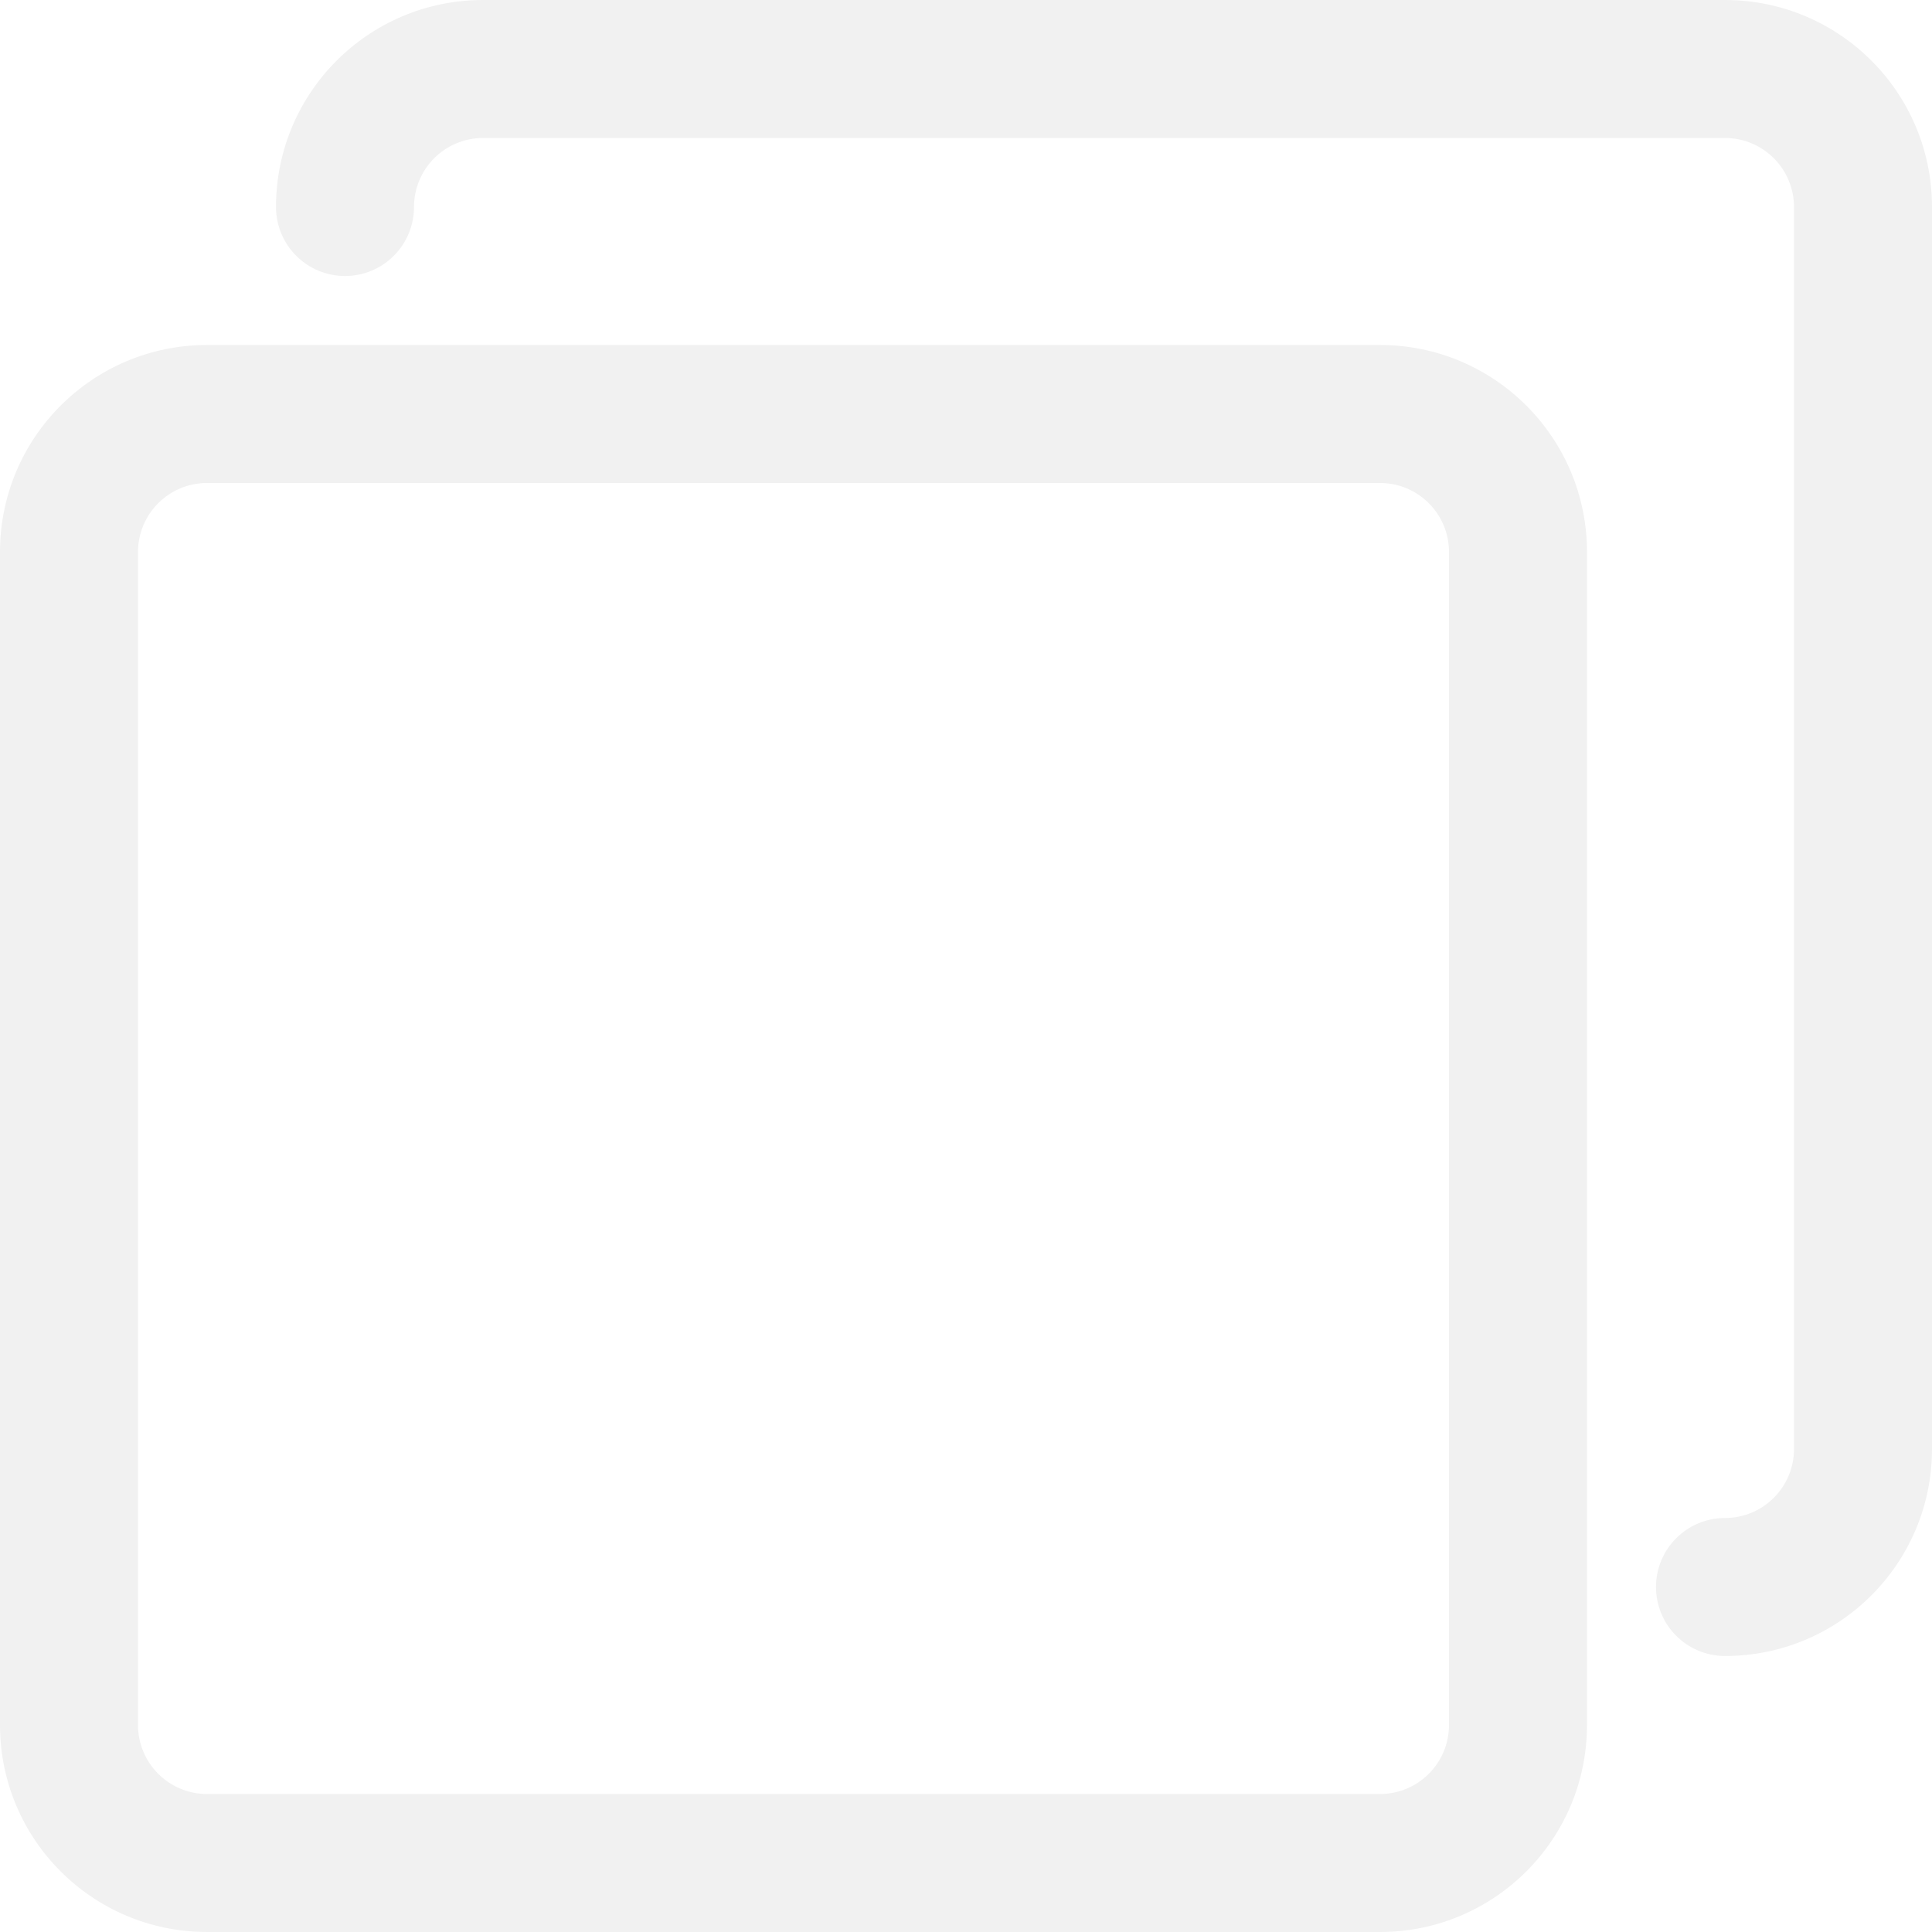
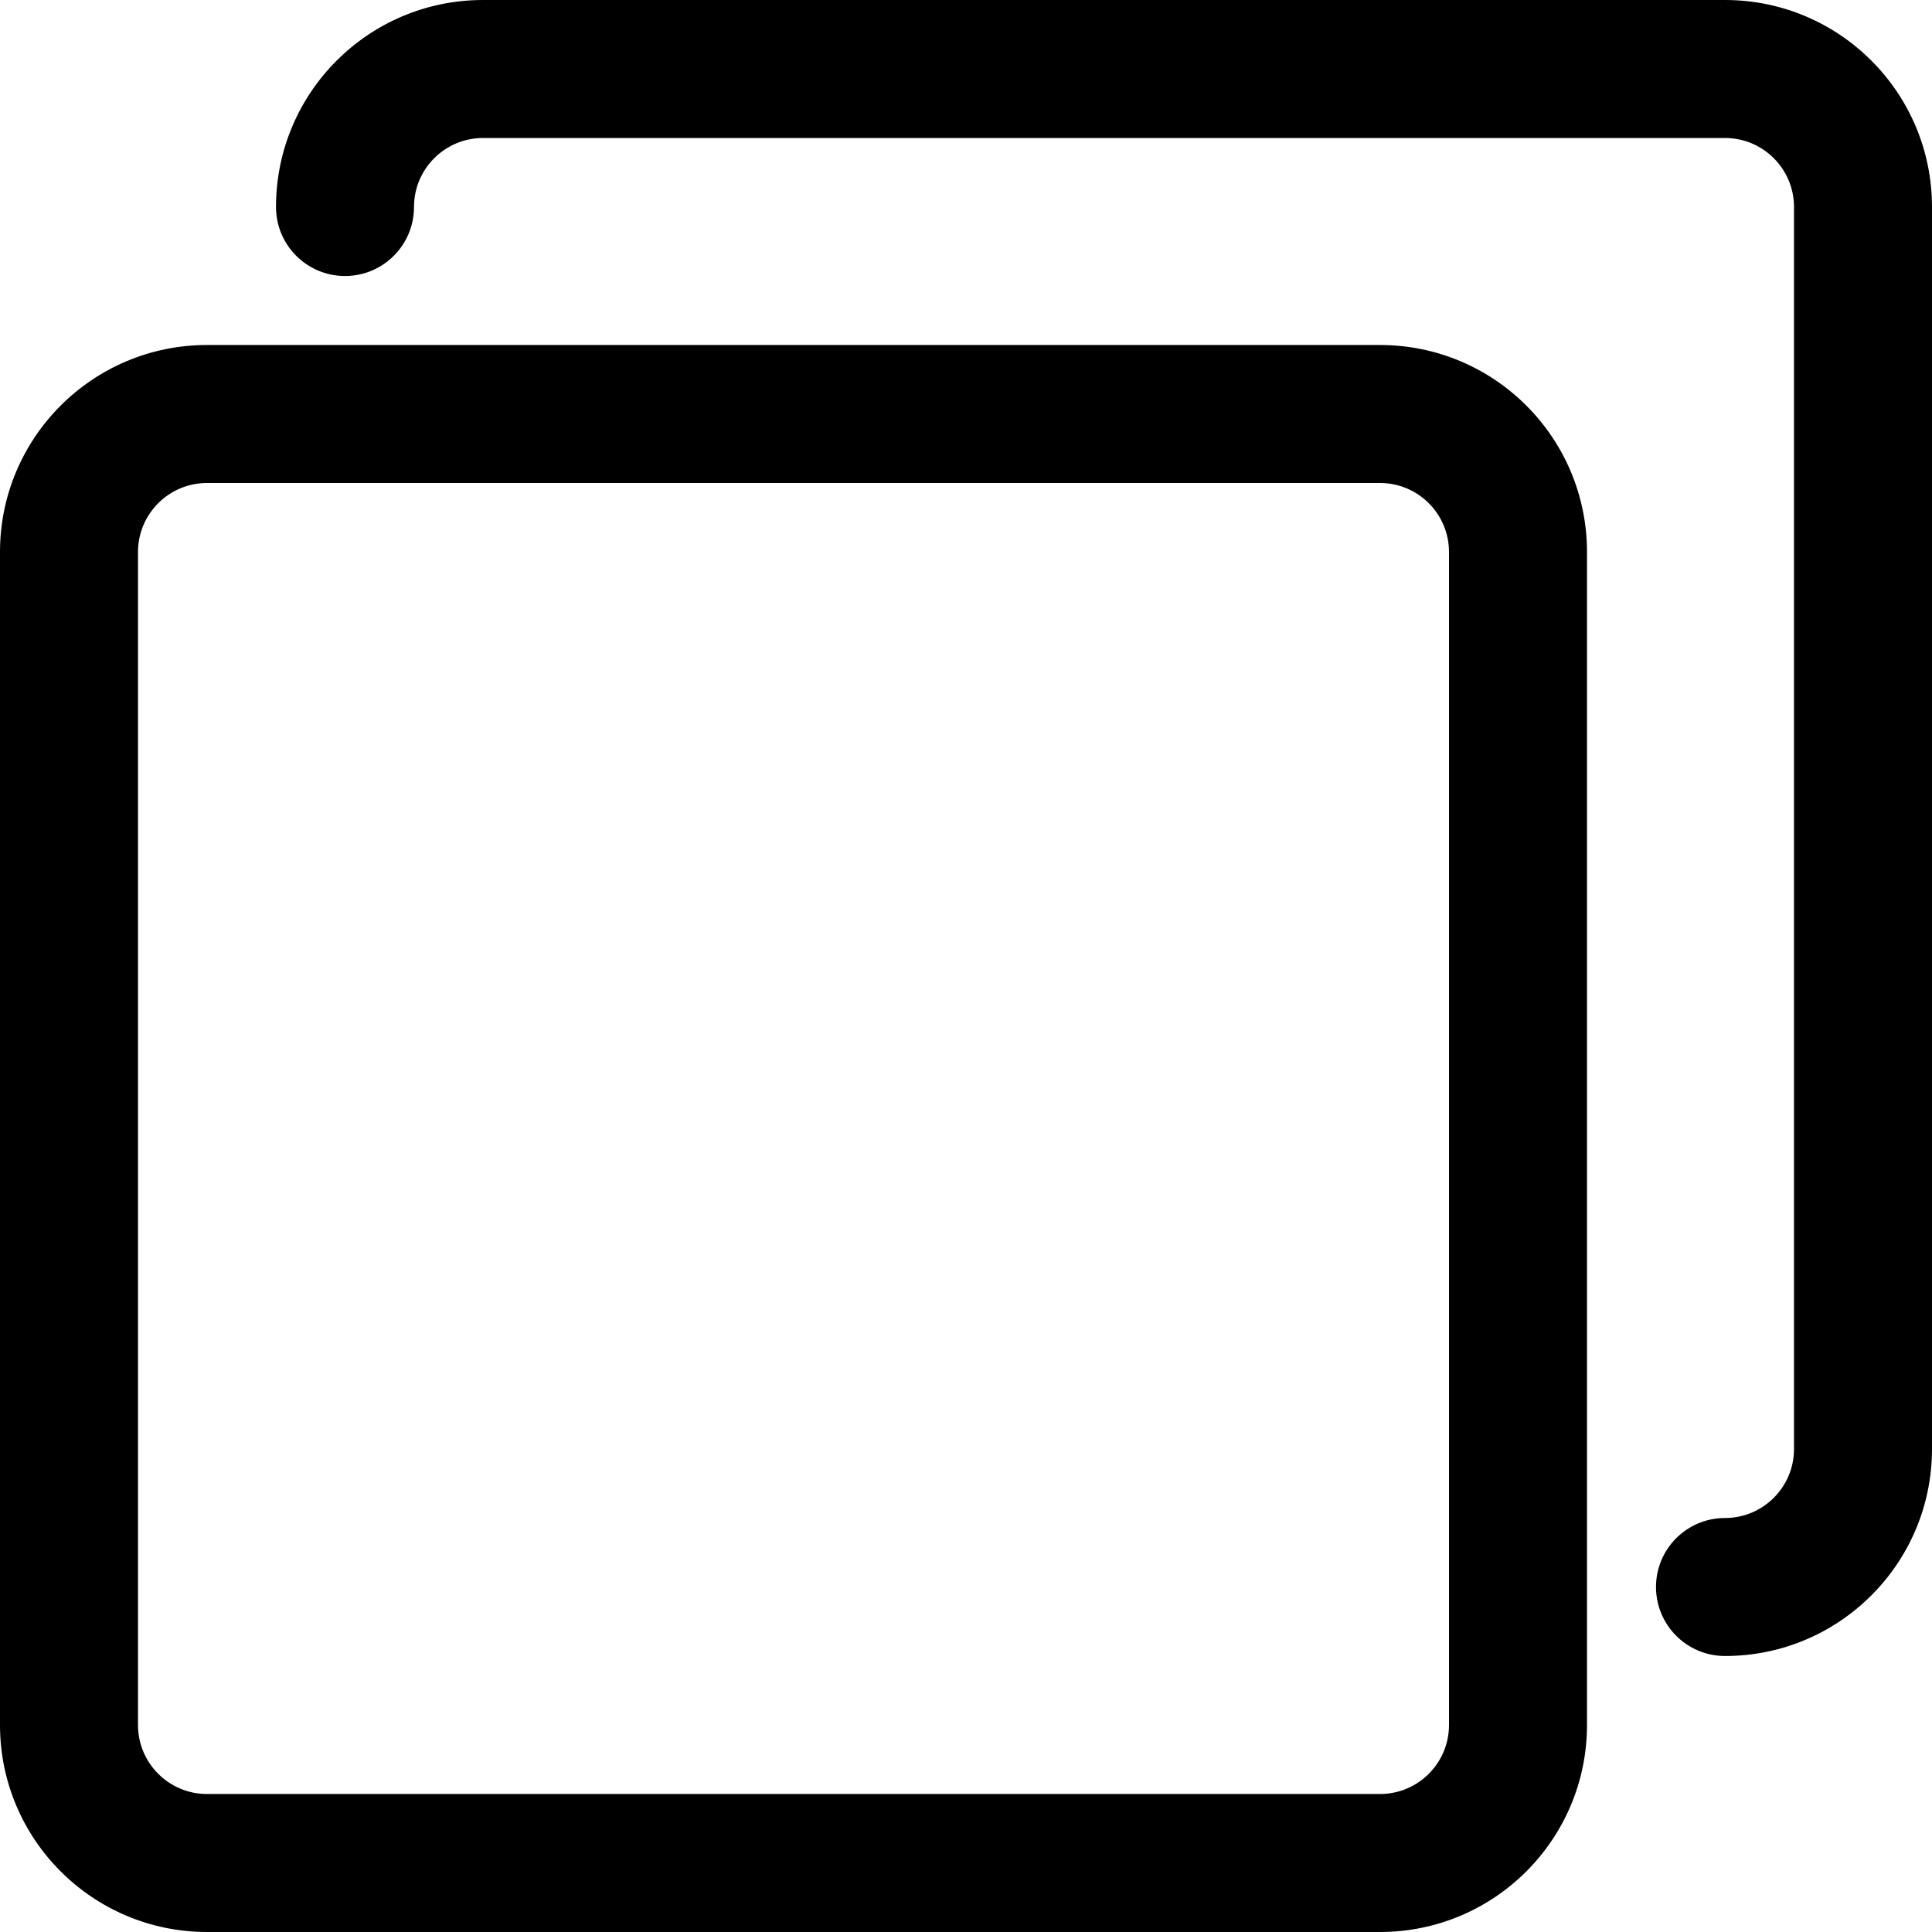
<svg xmlns="http://www.w3.org/2000/svg" enable-background="new 0 0 477.867 477.867" height="512" viewBox="0 0 477.867 477.867" width="512">
-   <g fill="#f1f1f1">
+   <g fill="black">
    <path d="m341.333 85.333h-290.133c-28.277 0-51.2 22.923-51.2 51.2v290.133c0 28.277 22.923 51.2 51.2 51.2h290.133c28.277 0 51.2-22.923 51.2-51.2v-290.133c0-28.277-22.923-51.2-51.2-51.2zm17.067 341.334c0 9.426-7.641 17.067-17.067 17.067h-290.133c-9.426 0-17.067-7.641-17.067-17.067v-290.134c0-9.426 7.641-17.067 17.067-17.067h290.133c9.426 0 17.067 7.641 17.067 17.067z" />
    <path d="m426.667 0h-307.2c-28.277 0-51.2 22.923-51.2 51.2 0 9.426 7.641 17.067 17.067 17.067s17.066-7.641 17.066-17.067 7.641-17.067 17.067-17.067h307.2c9.426 0 17.067 7.641 17.067 17.067v307.2c0 9.426-7.641 17.067-17.067 17.067s-17.067 7.641-17.067 17.067 7.641 17.067 17.067 17.067c28.277 0 51.2-22.923 51.2-51.2v-307.201c0-28.277-22.923-51.2-51.2-51.2z" />
  </g>
</svg>
